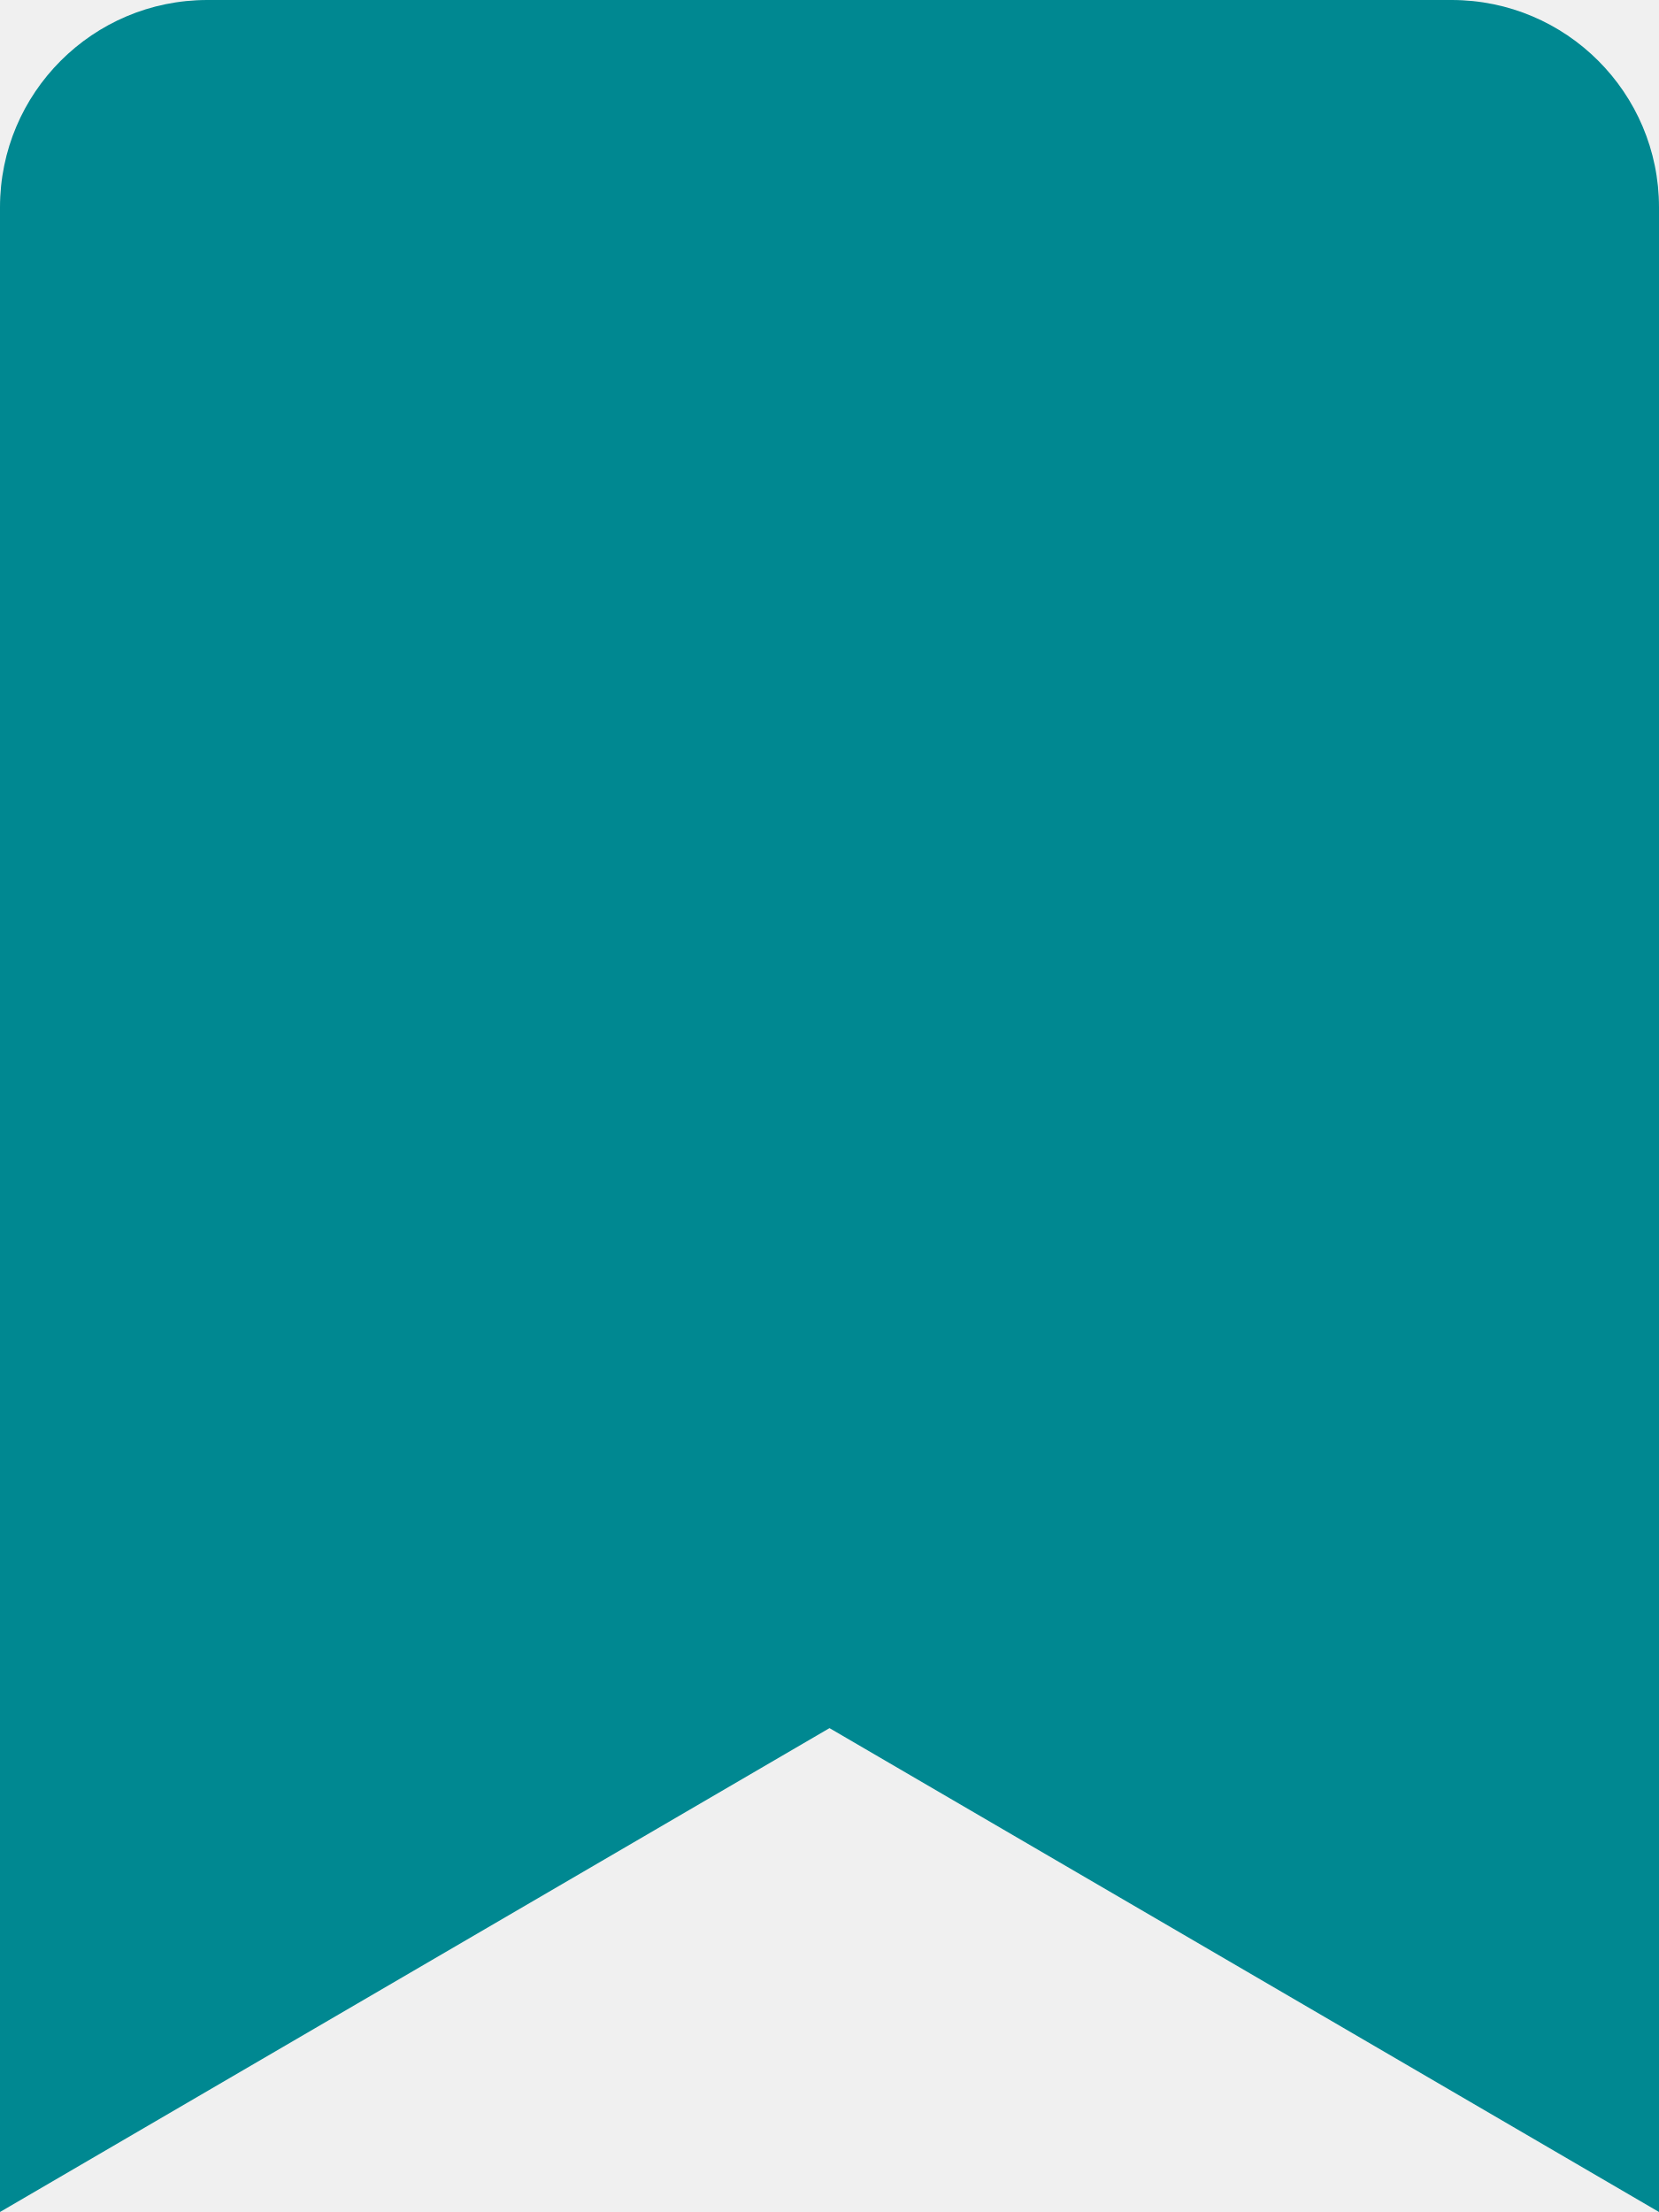
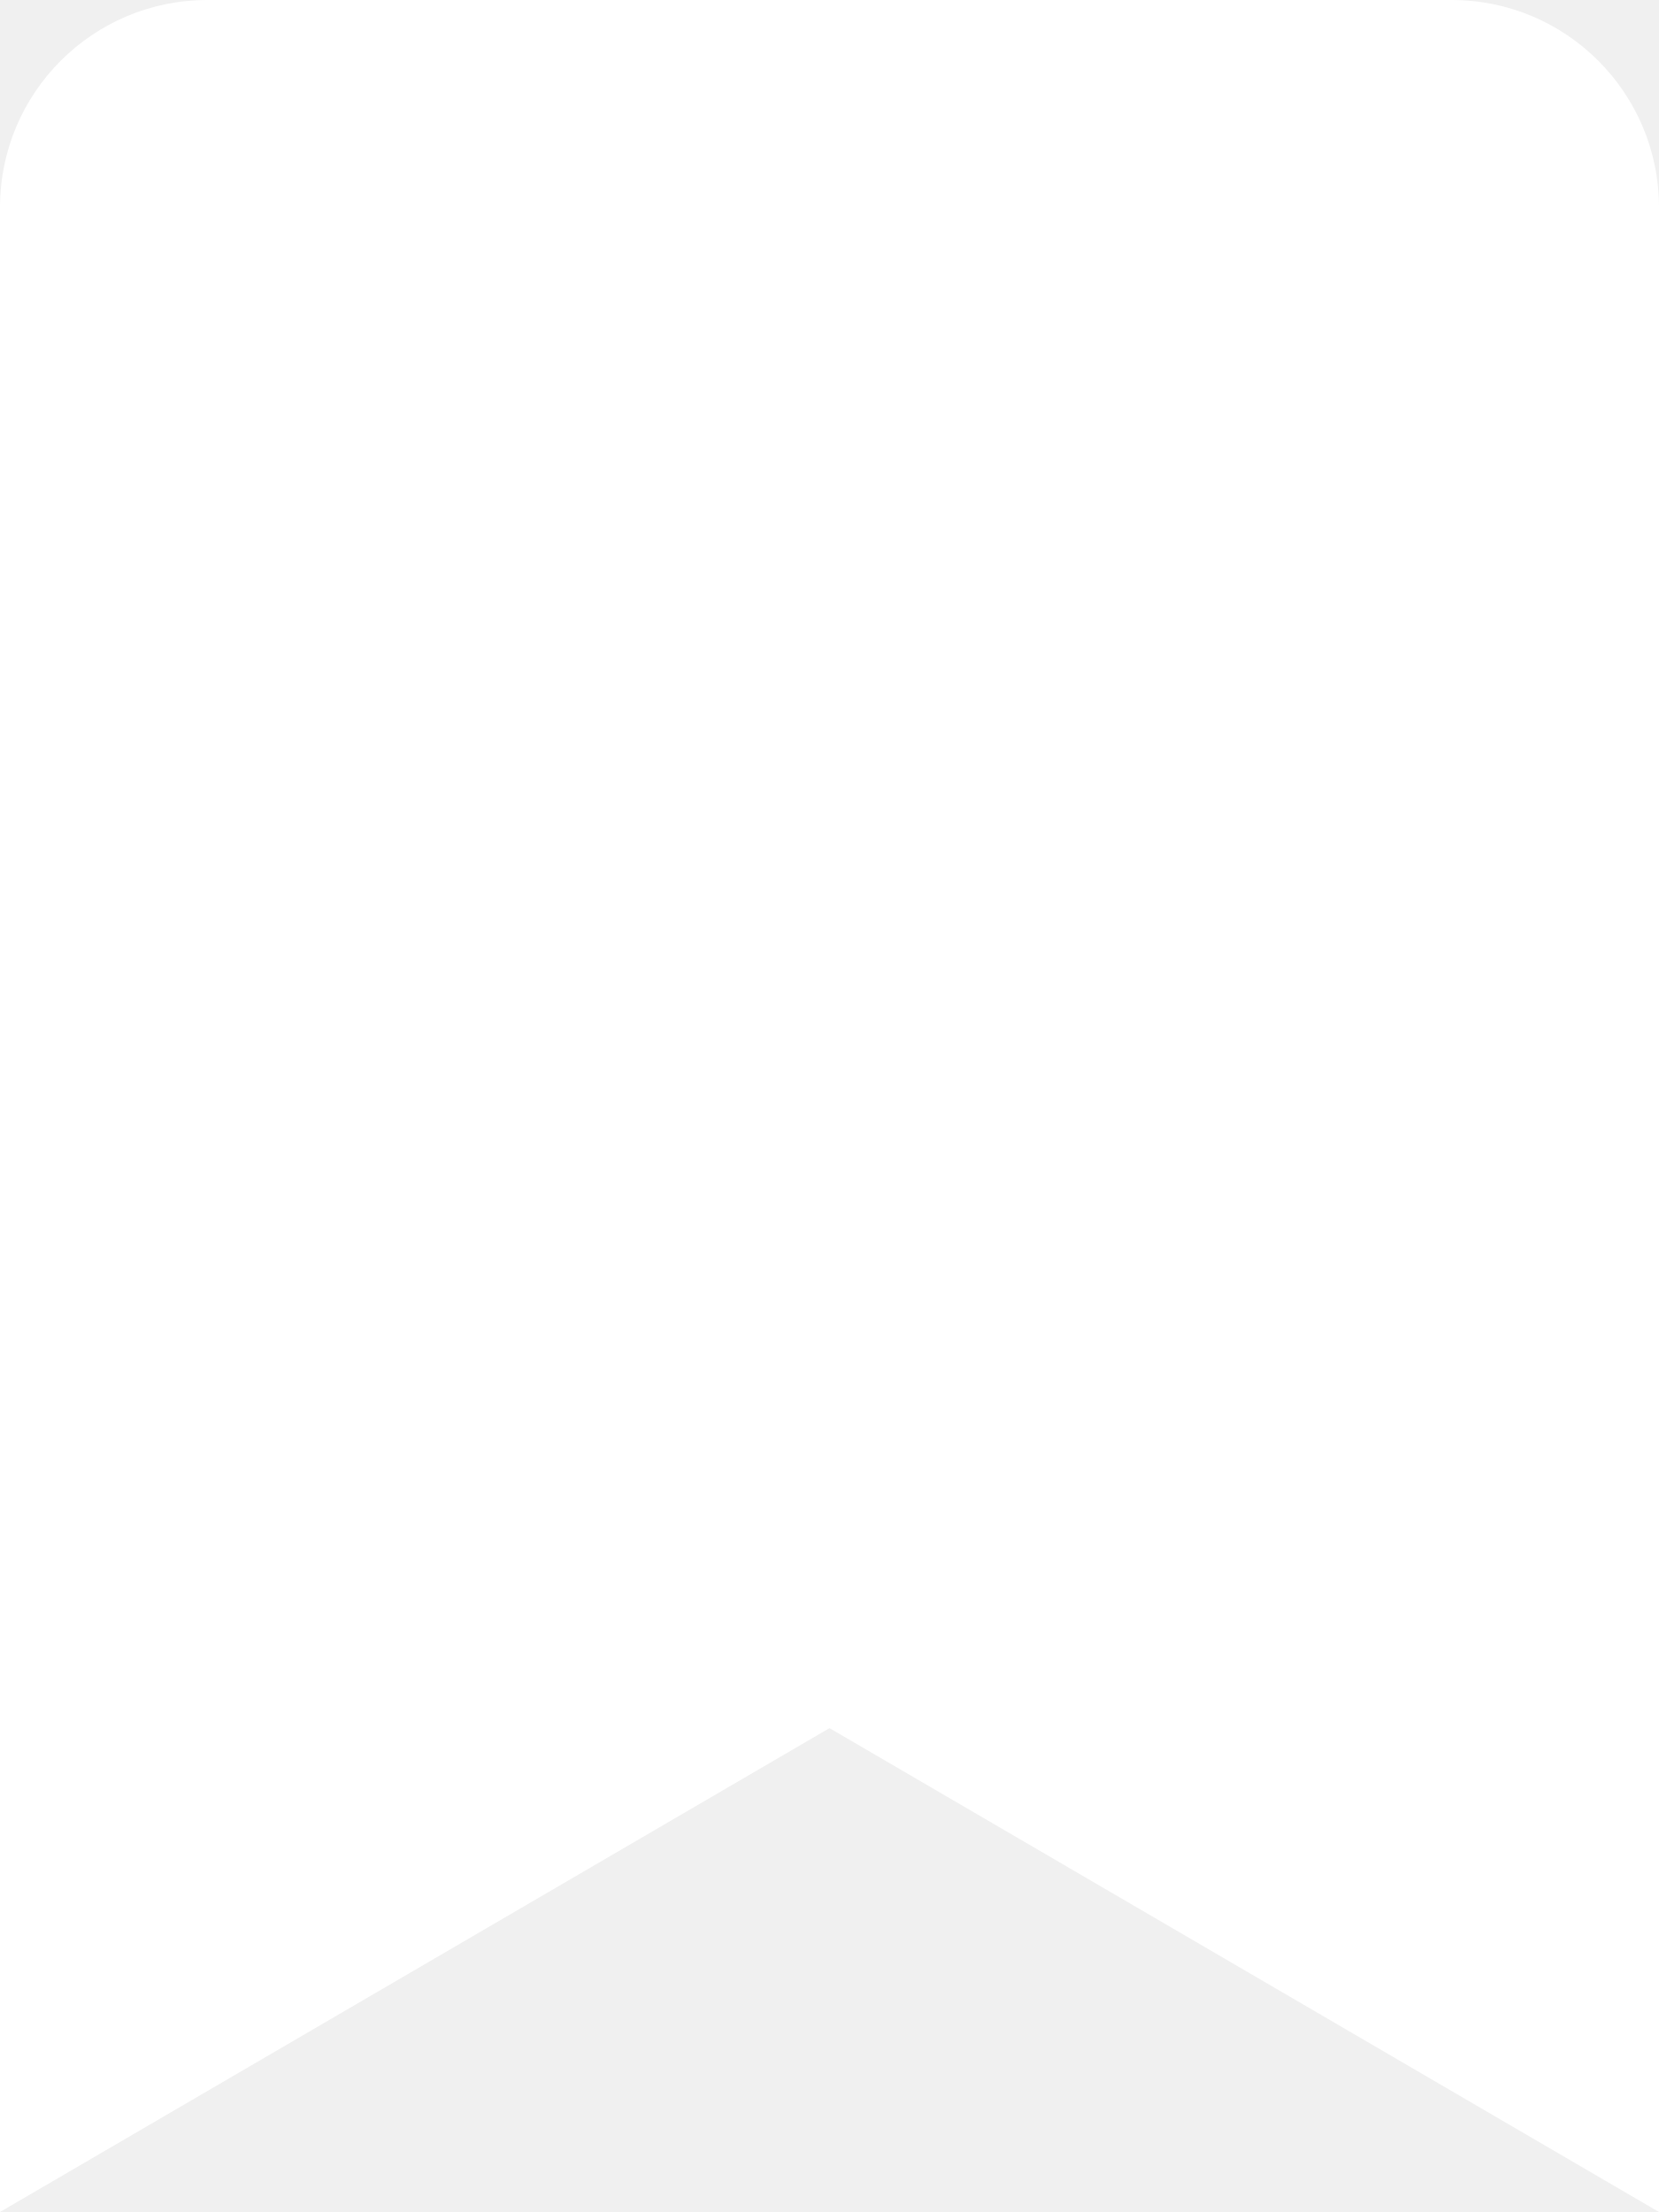
<svg xmlns="http://www.w3.org/2000/svg" aria-hidden="true" focusable="false" data-prefix="fas" data-icon="bookmark" class="svg-inline--fa fa-bookmark fa-w-12" role="img" viewBox="0 0 384 512">
-   <path fill="rgb(0, 136, 145)" d="M0 512V48C0 21.49 21.49 0 48 0h288c26.51 0 48 21.49 48 48v464L192 400 0 512z" />
+   <path fill="#ffffff" d="M0 512V48C0 21.49 21.49 0 48 0h288c26.51 0 48 21.49 48 48v464L192 400 0 512z" />
</svg>
